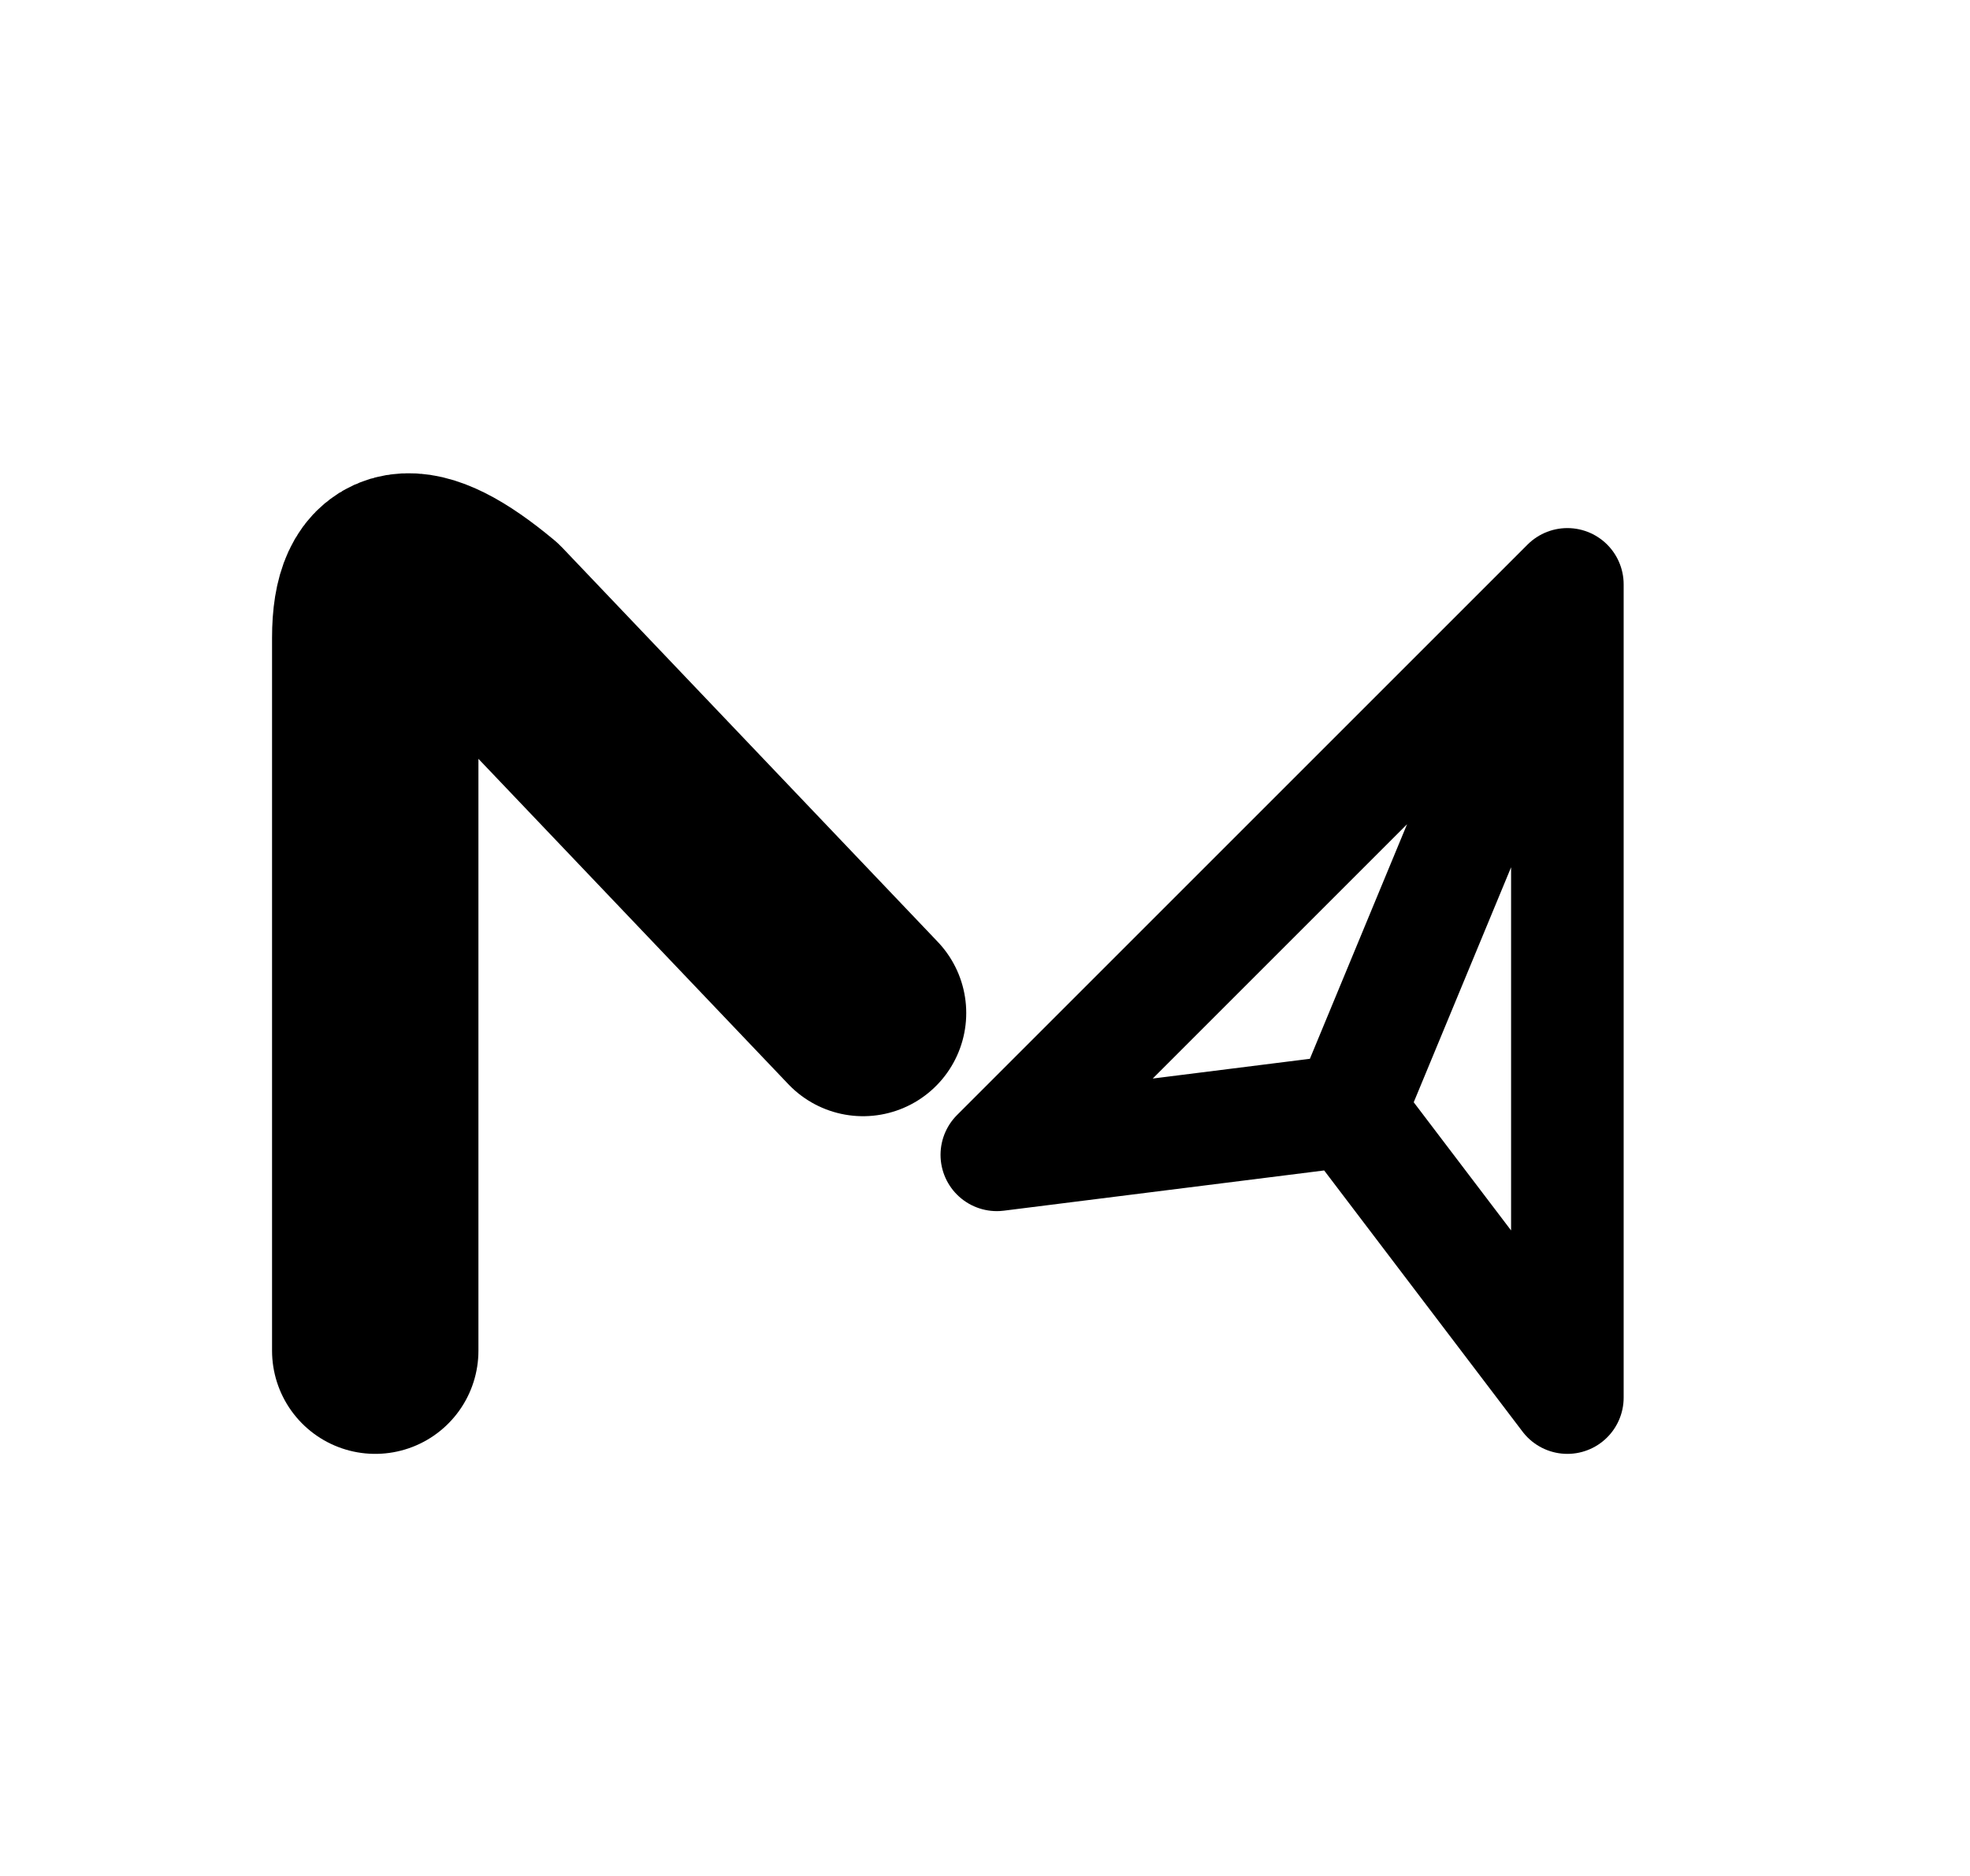
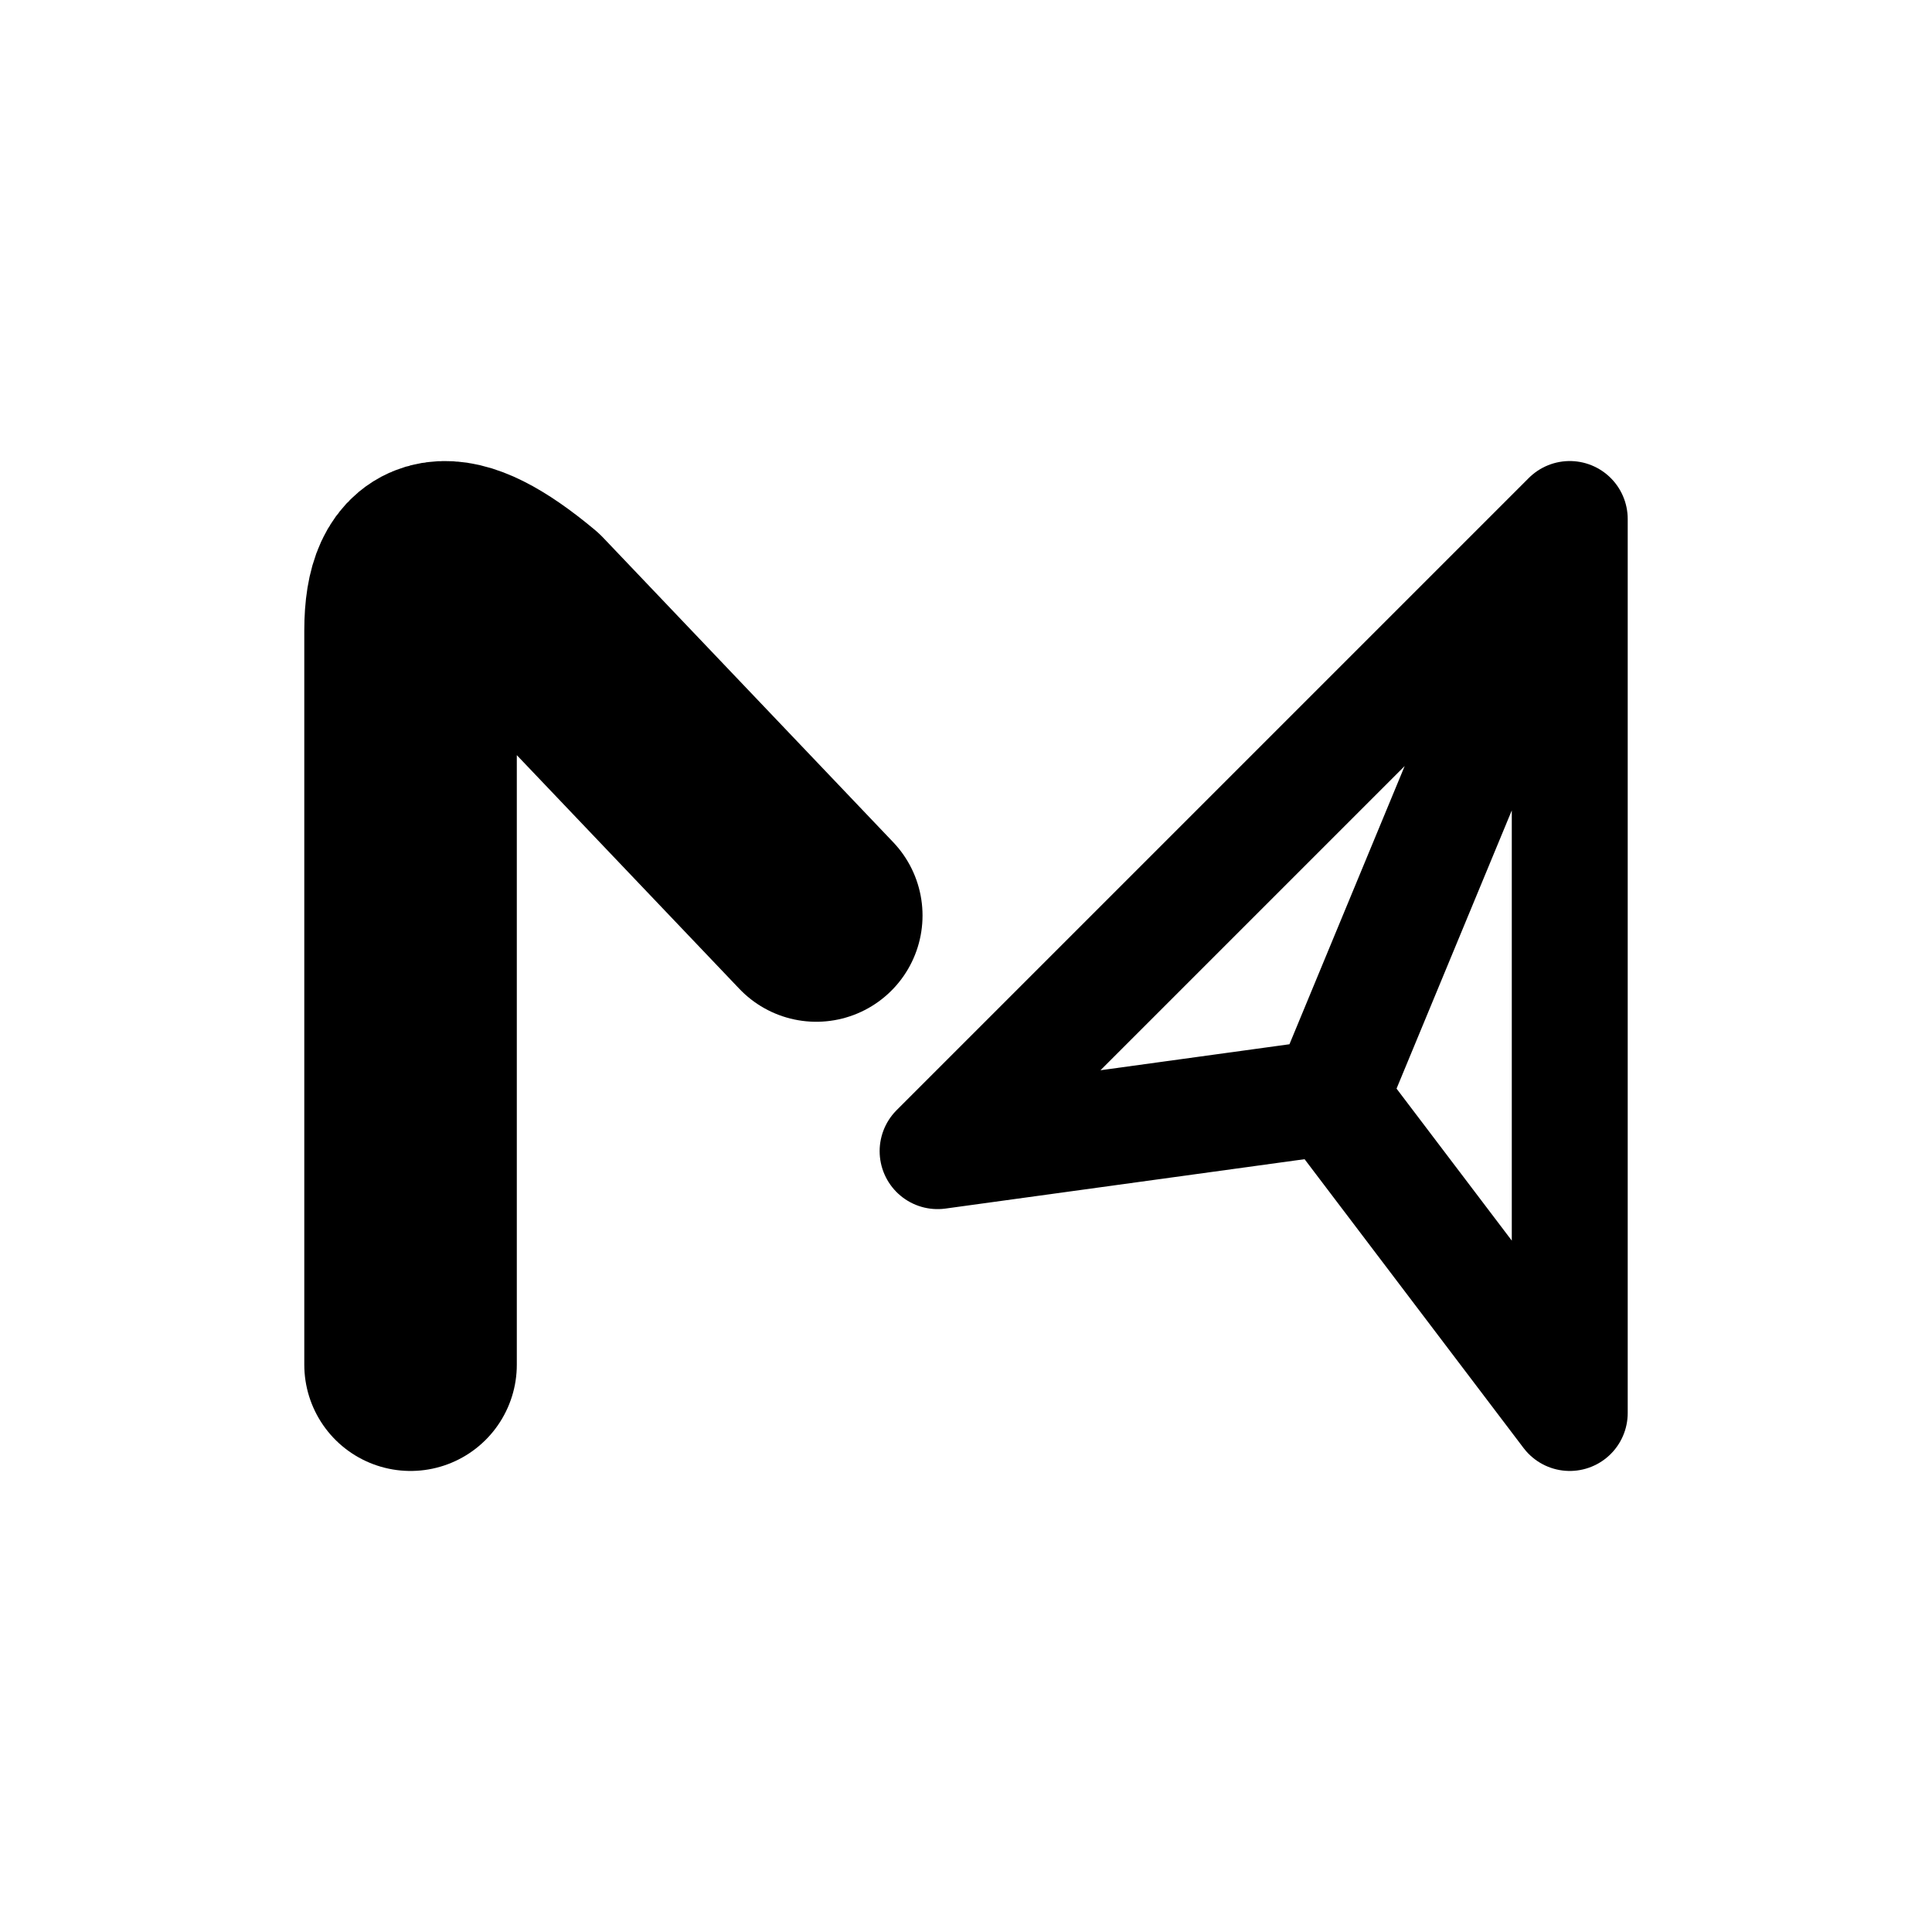
- <svg xmlns="http://www.w3.org/2000/svg" viewBox="0 0 105 100" fill="currentColor" role="img" aria-labelledby="title desc">
-   <g fill="none" stroke="currentColor" stroke-linecap="round" stroke-linejoin="round">
-     <path d="M20 72 V34 Q20 28 26 33 L46 54" stroke-width="11" />
-     <path d="M53.13 61.56 L83.54 31.15 V74.5 L71.92 59.20 Z M83.54 31.15 L71.92 59.20" stroke-width="6" />
+ <svg xmlns="http://www.w3.org/2000/svg" viewBox="0 0 100 100" fill="currentColor" role="img" aria-labelledby="title desc">
+   <g transform="translate(1.25 -1.36365)" fill="none" stroke="currentColor" stroke-linecap="round" stroke-linejoin="round">
+     <path d="M20 72 V34 Q20 28 26 33 L41 48.75" stroke-width="11" />
+     <path d="M47.28 60.947 L80 28.227 V74.5 L67.605 58.152 Z M80 28.227 L67.605 58.152" stroke-width="6" />
  </g>
</svg>
